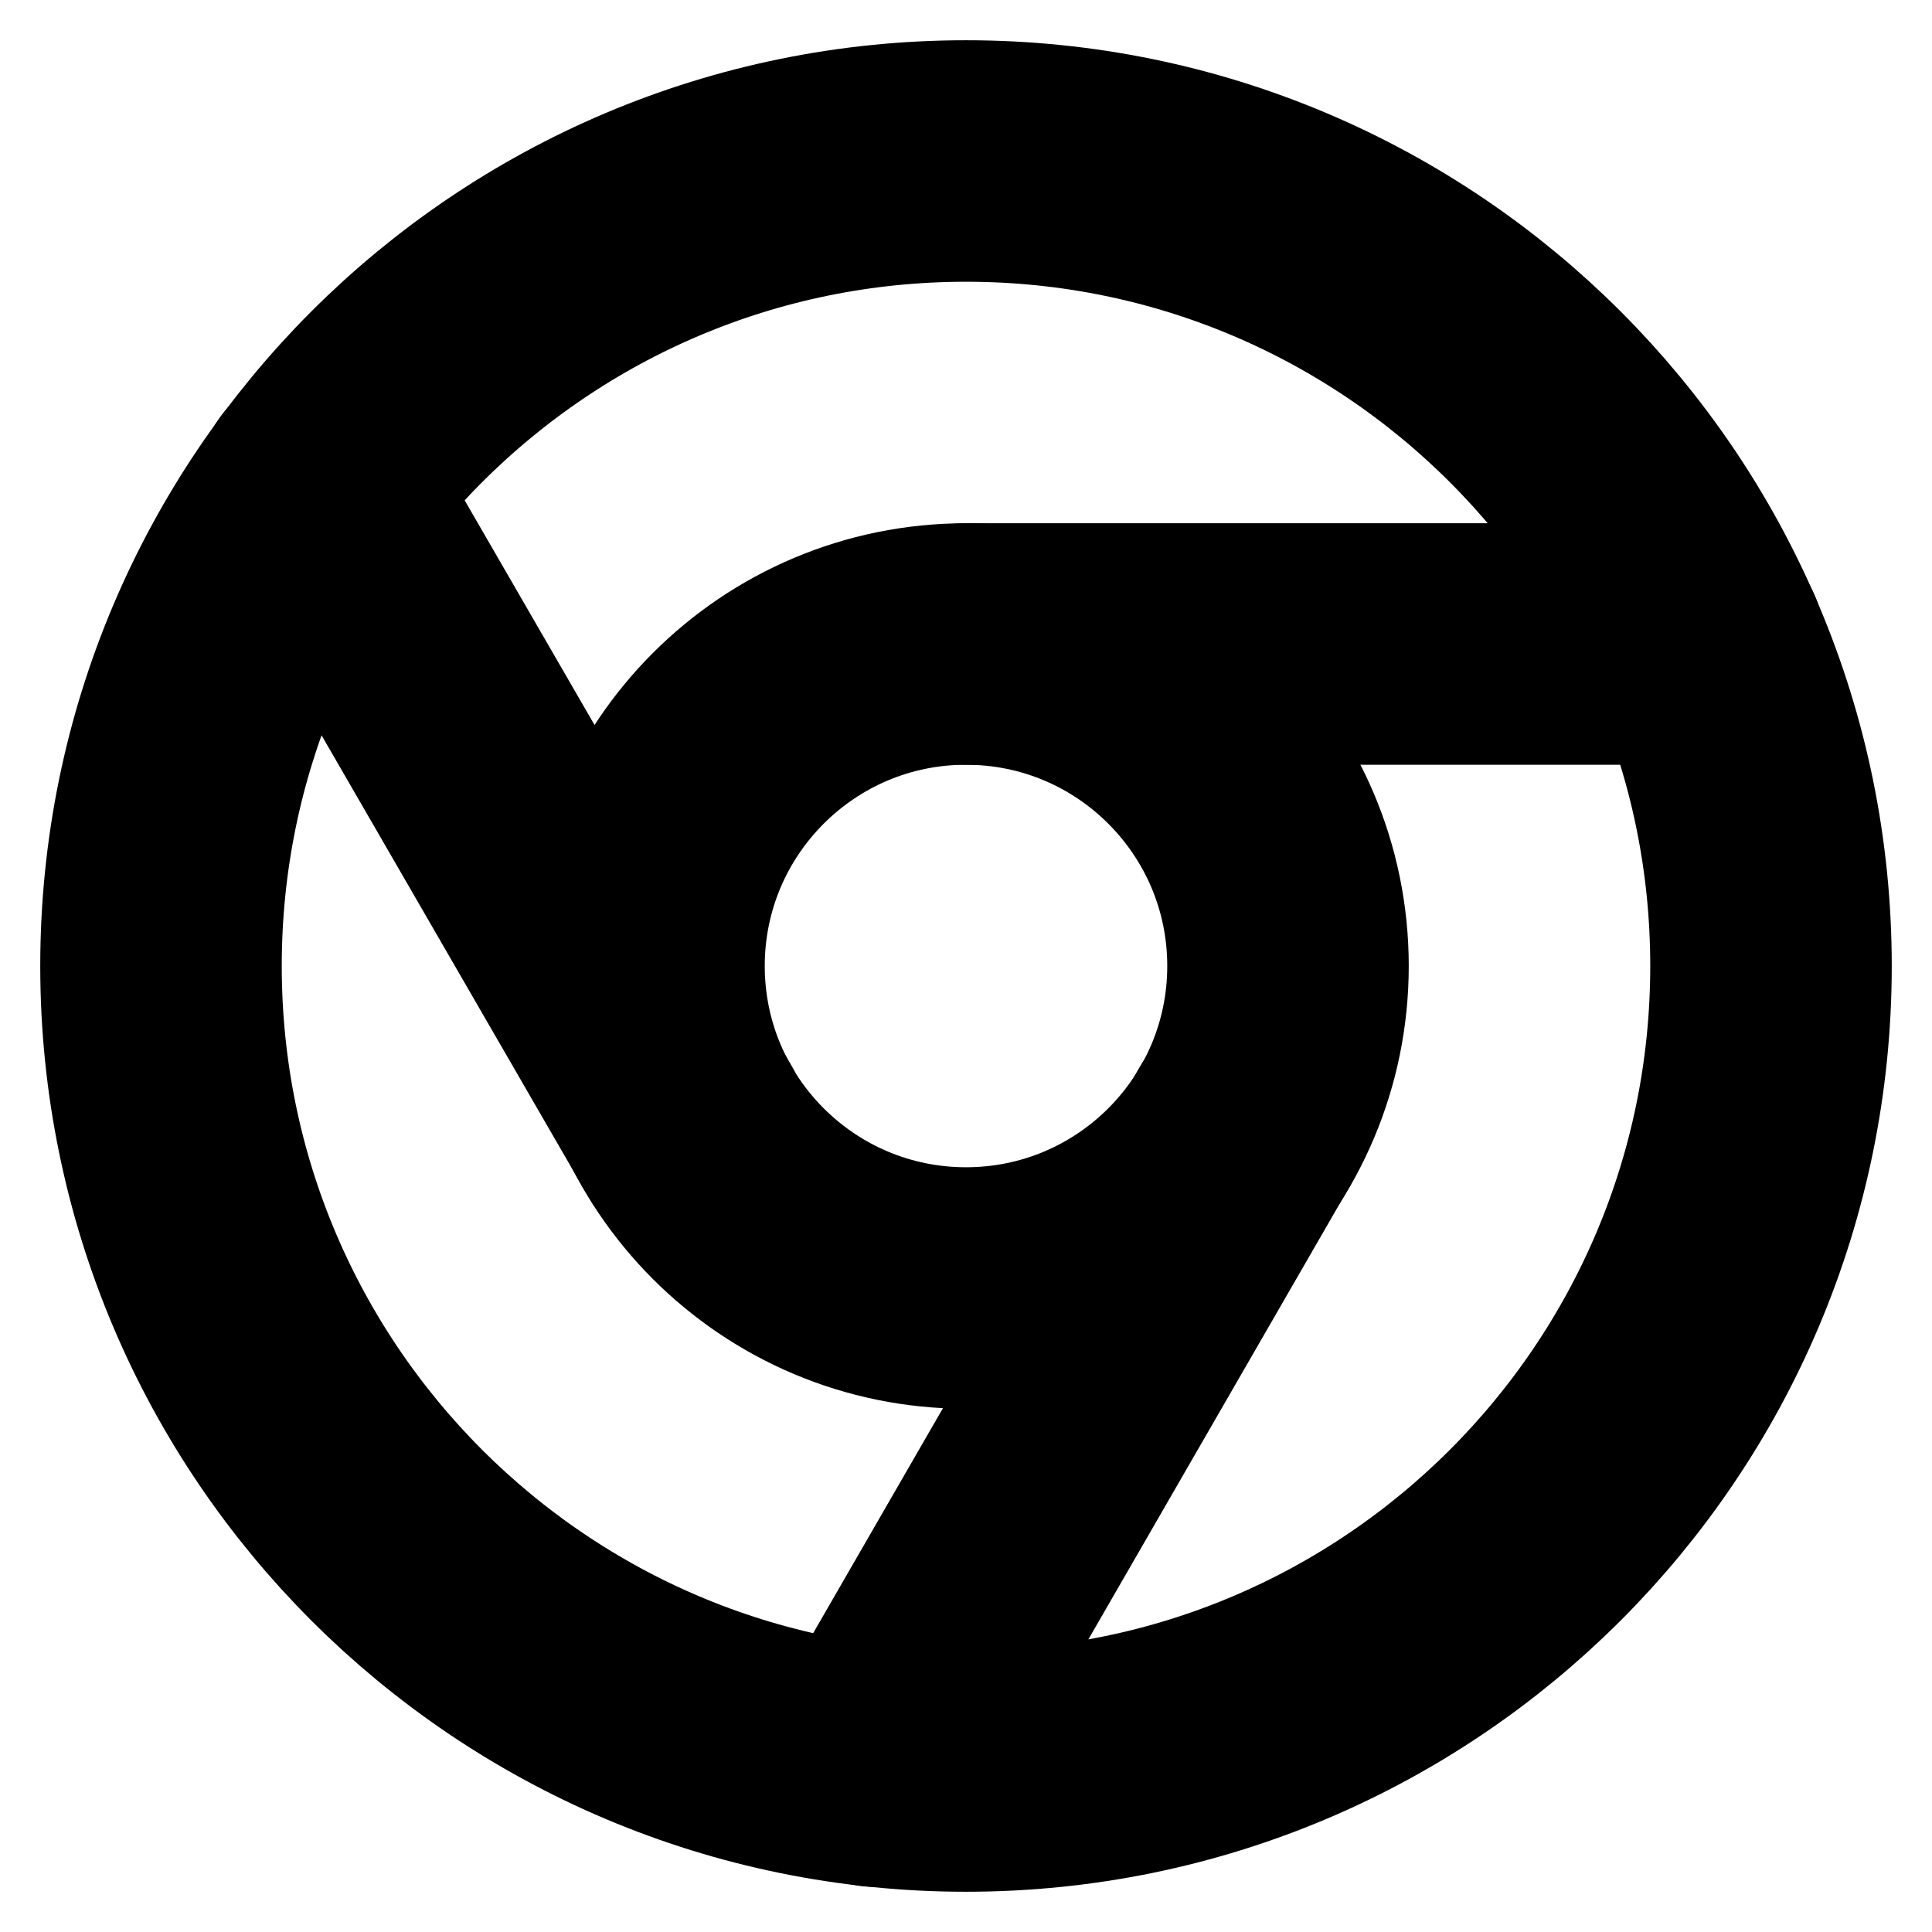
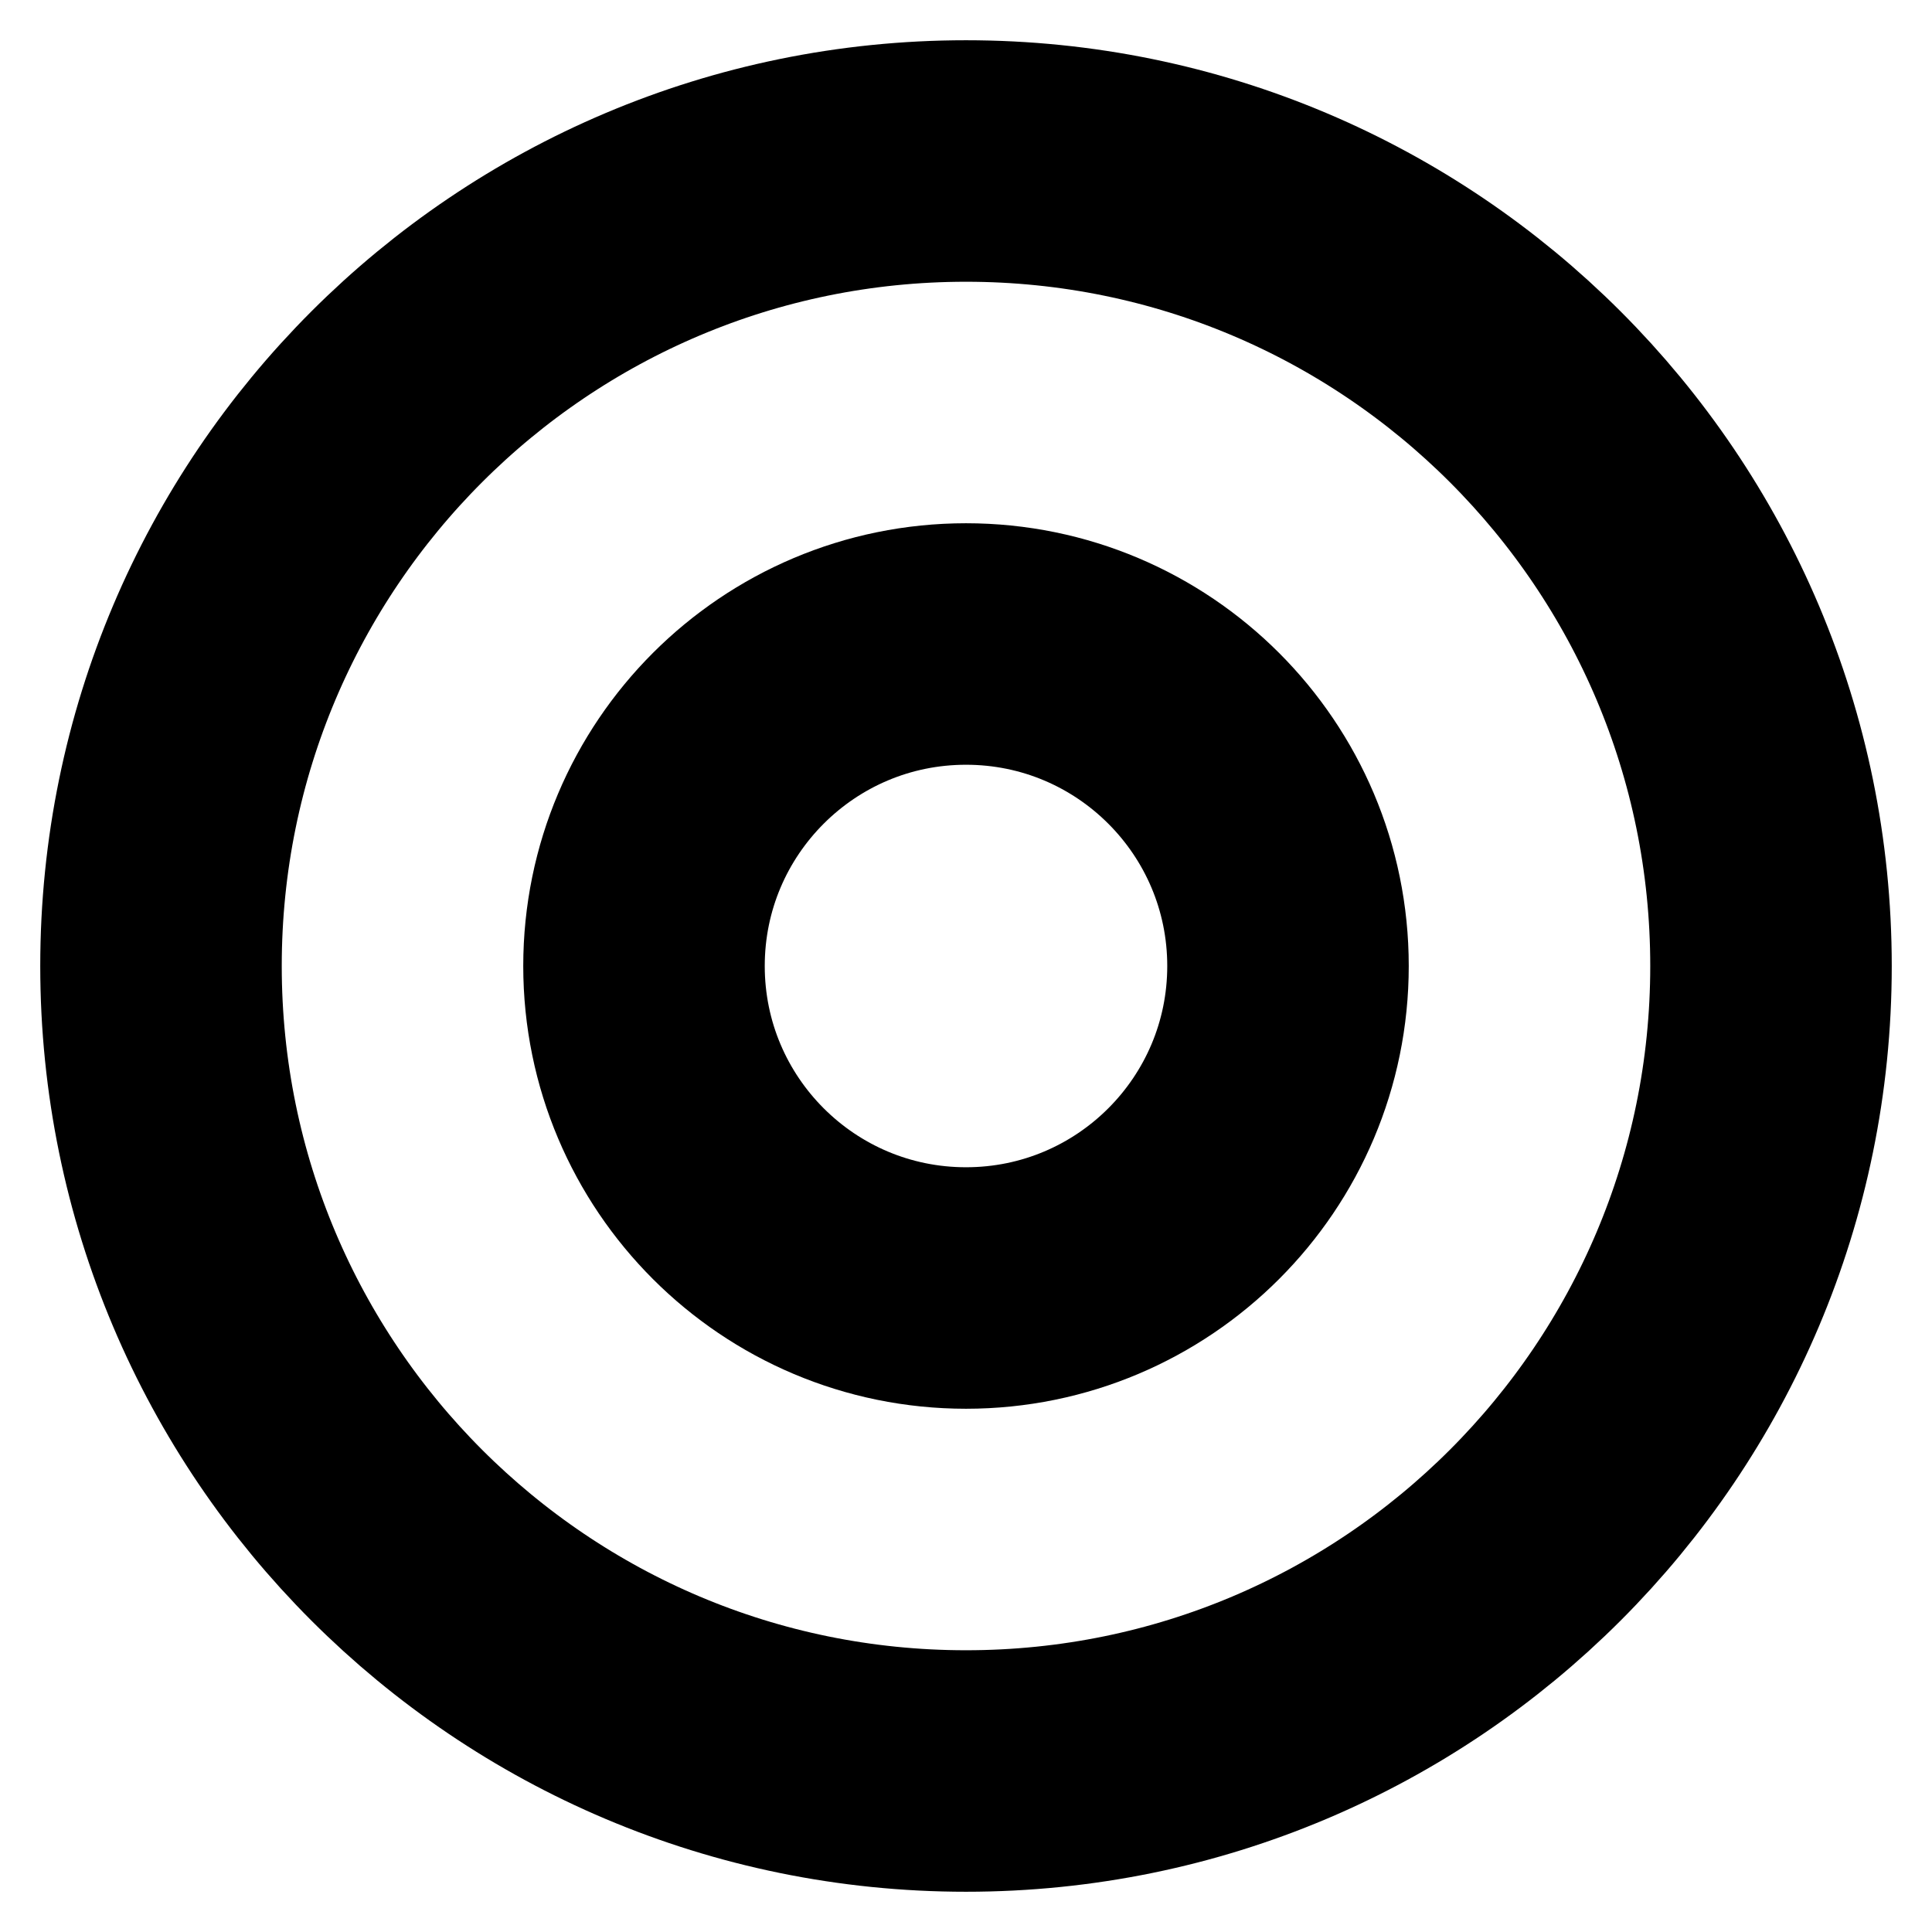
<svg xmlns="http://www.w3.org/2000/svg" viewBox="0 0 24 24" fill="none" stroke="currentColor" stroke-width="3" stroke-linecap="round" stroke-linejoin="round">
  <circle cx="12" cy="12" r="10" />
  <circle cx="12" cy="12" r="4" />
-   <path d="M21.17 8H12M3.95 6.06L8.54 14m2.34 7.94L15.46 14" />
+   <path d="M98,88c0,19.3-15.7,35-35,35s-35-15.7-35-35s15.7-35,35-35S98,68.7,98,88z M87,88c0-12.7-10.3-23-23-23s-23,10.3-23,23s10.3,23,23,23S87,100.7,87,88z" />
</svg>
